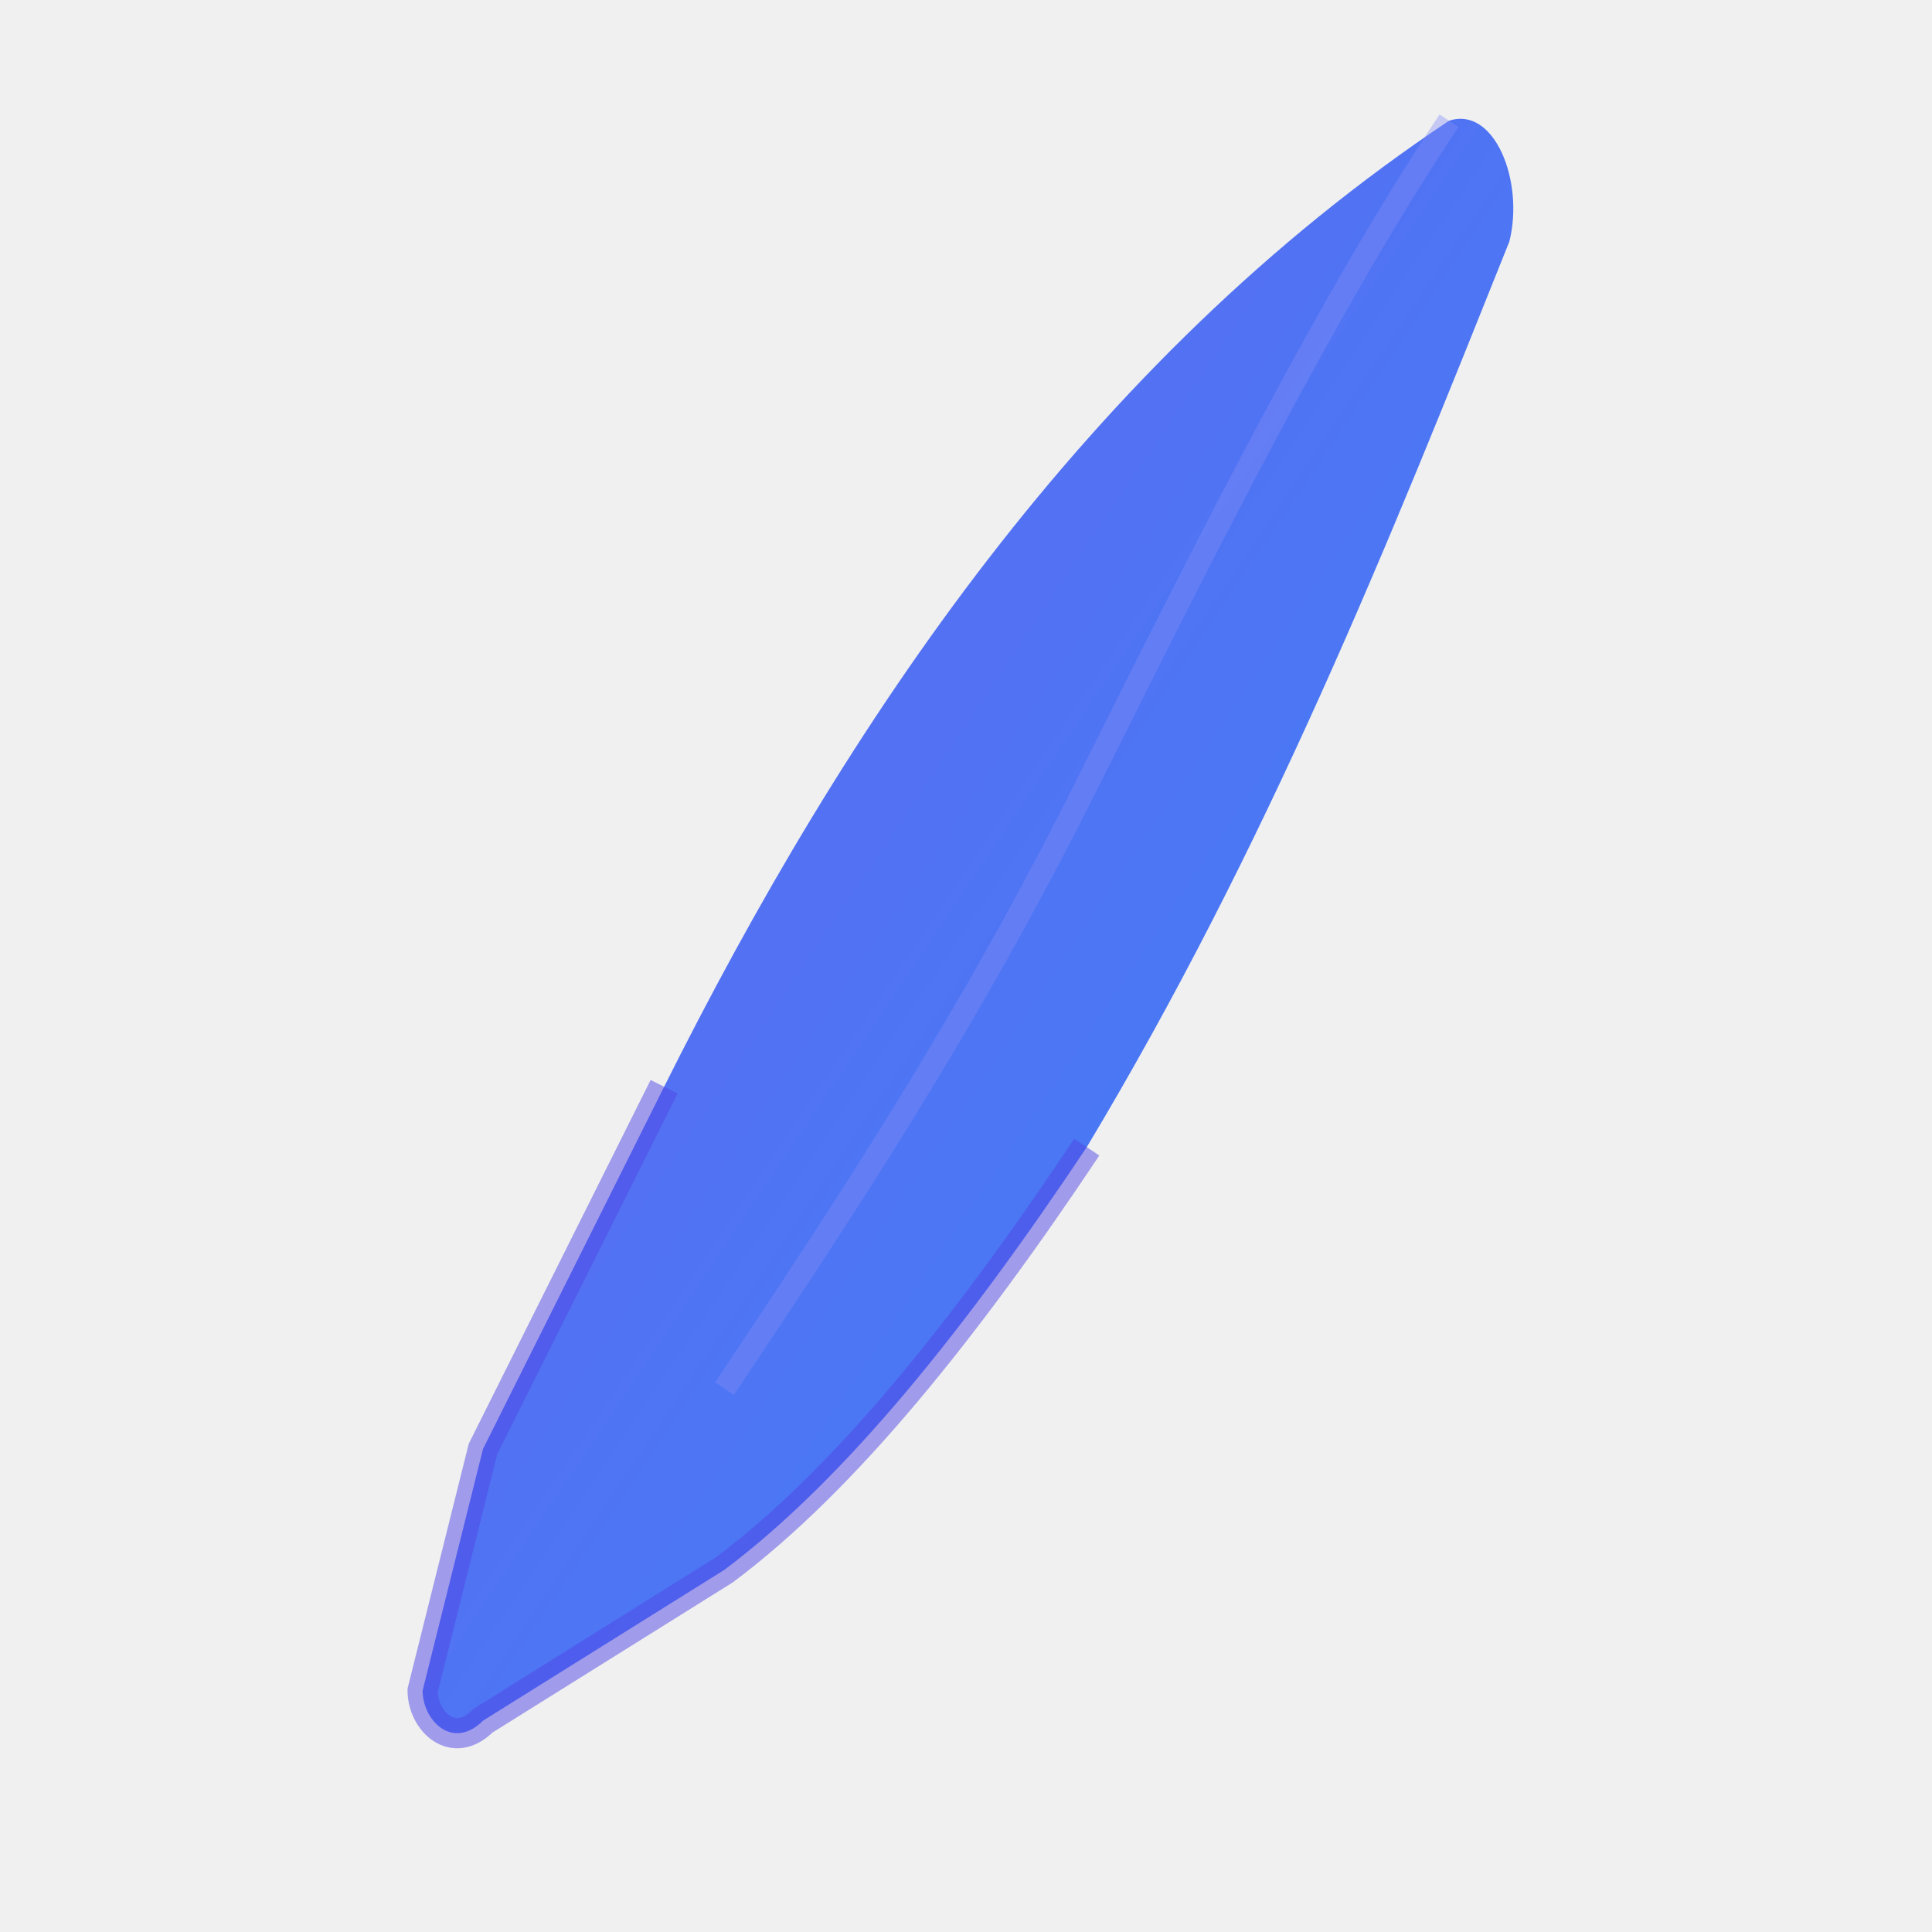
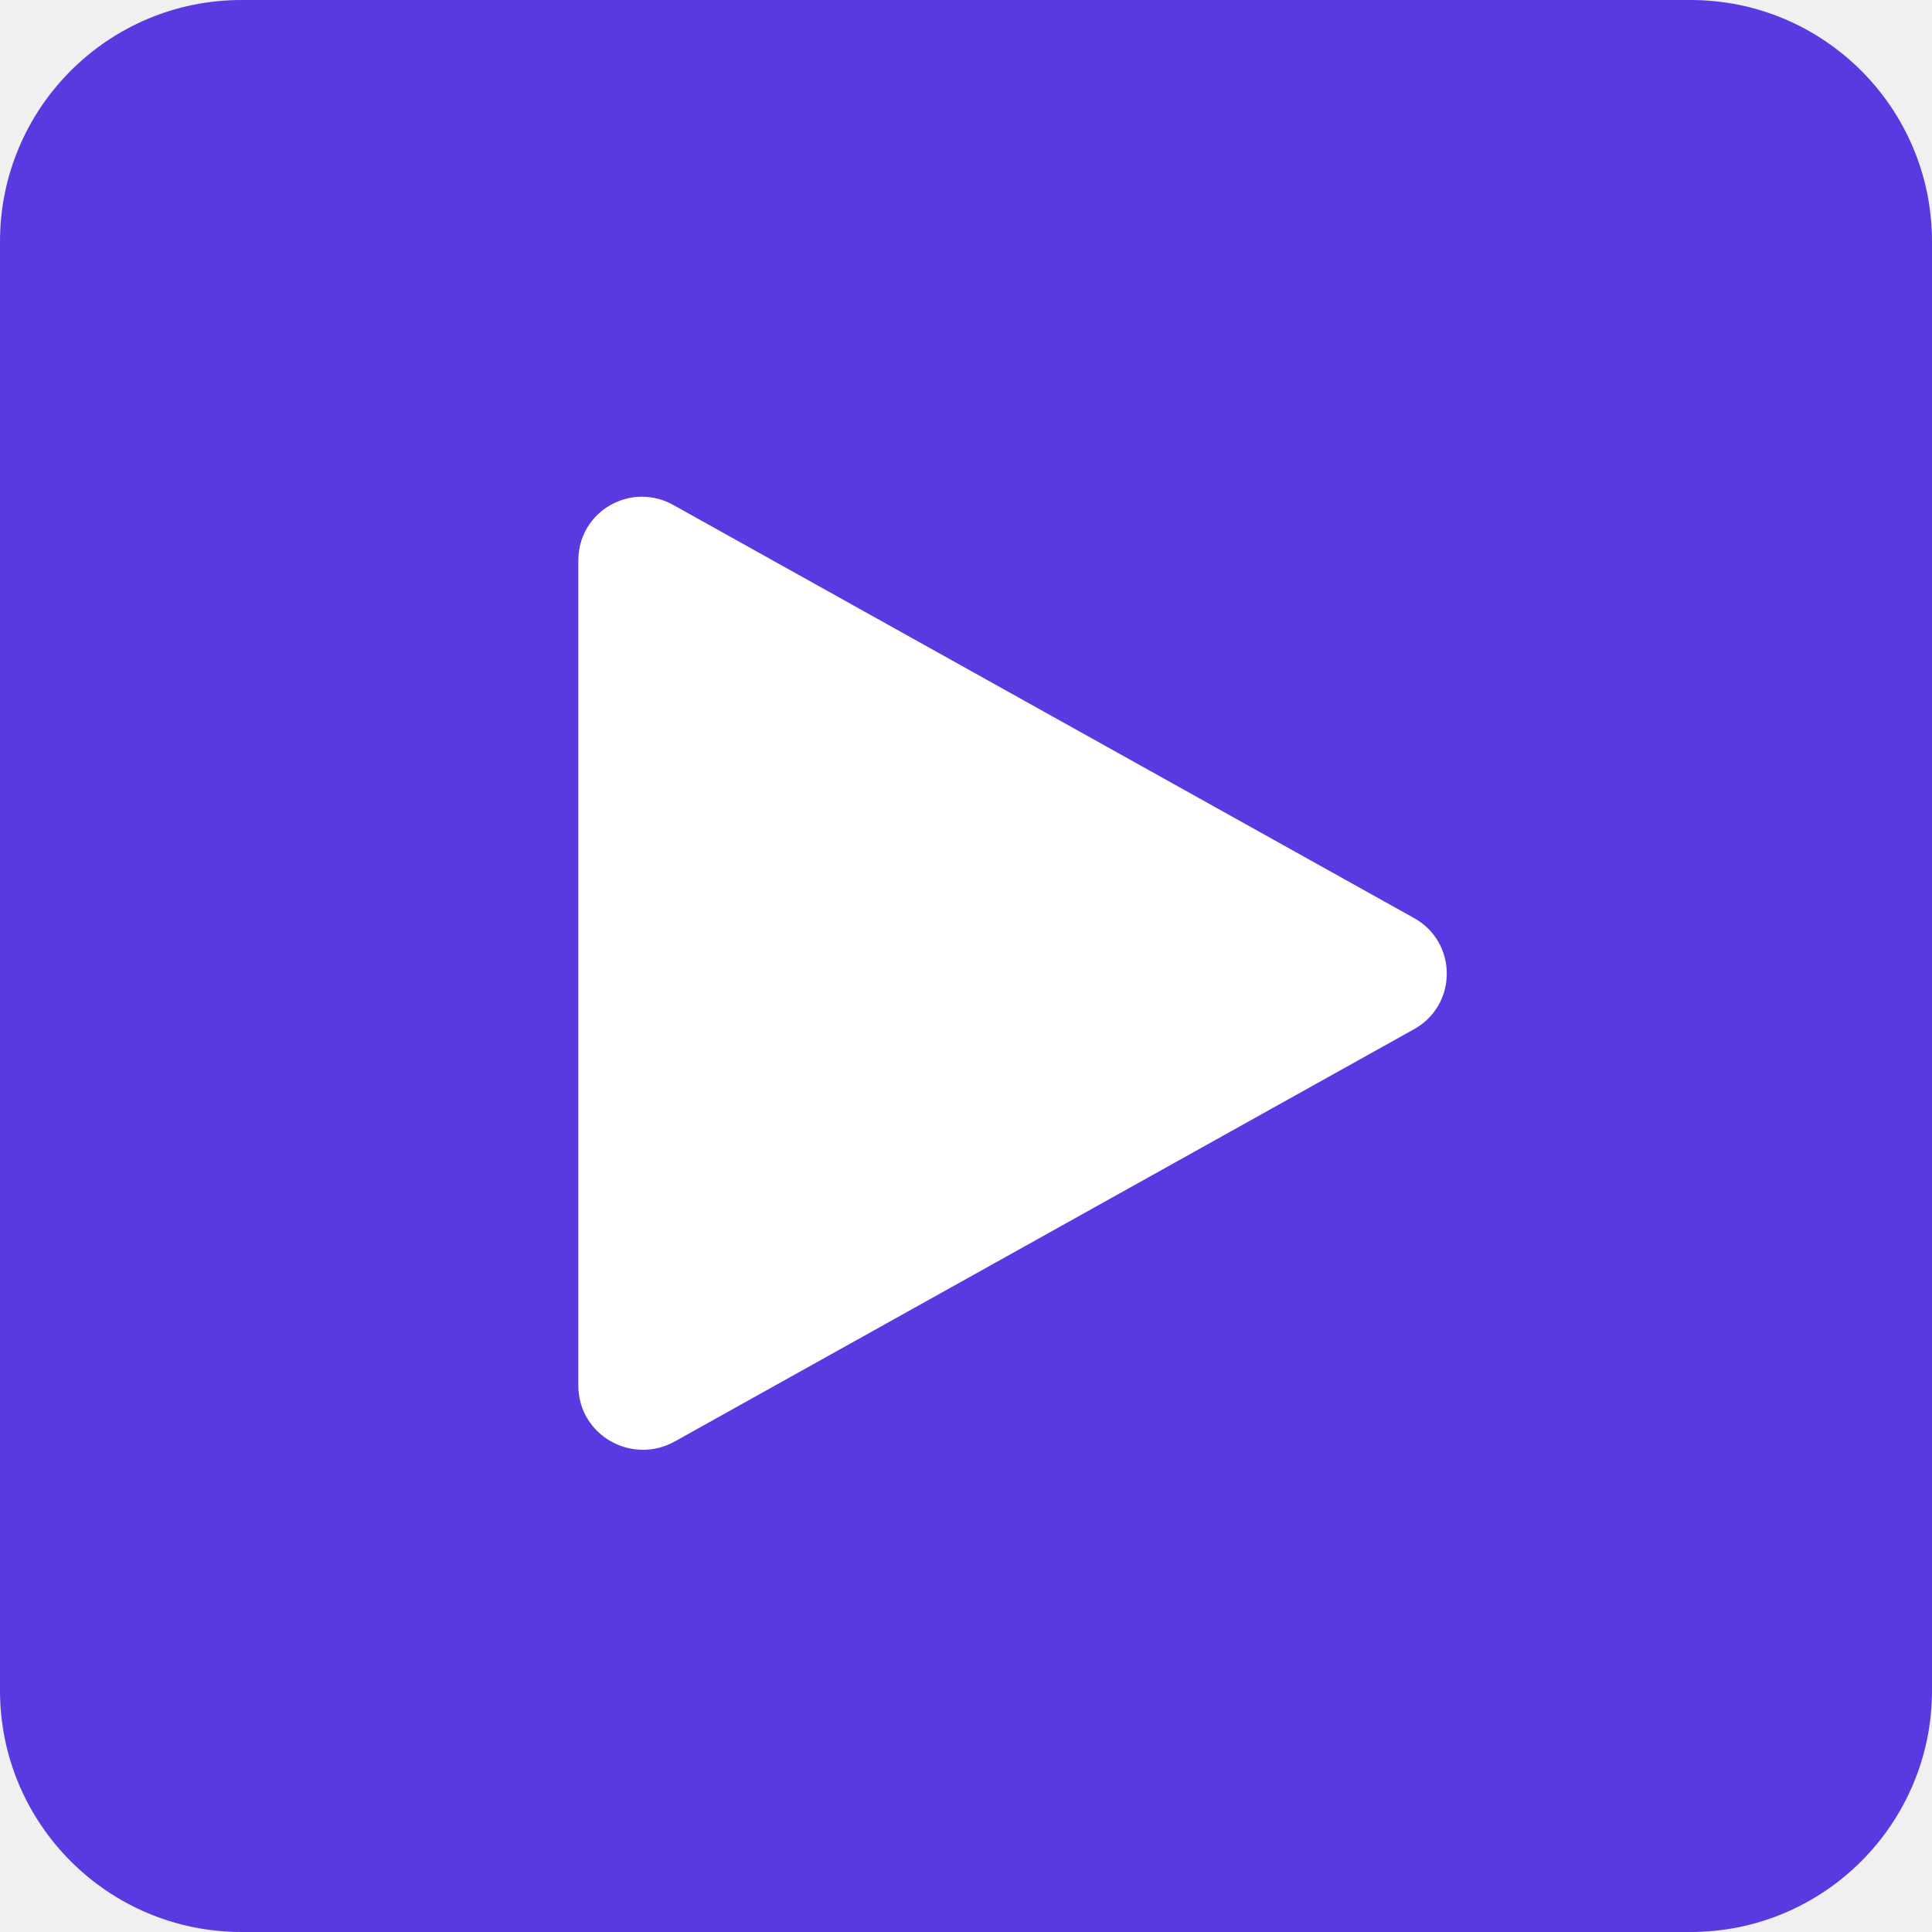
- <svg xmlns="http://www.w3.org/2000/svg" viewBox="0 0 64 64" fill="none">
-   <defs>
-     <linearGradient id="runmeGrad" x1="0%" y1="0%" x2="100%" y2="100%">
-       <stop offset="0%" stop-color="#6366f1" />
-       <stop offset="100%" stop-color="#3b82f6" />
-     </linearGradient>
-   </defs>
-   <path d="M48 4C36 12 28 24 22 36C20 40 18 44 16 48L14 56C14 57 15 58 16 57L24 52C28 49 32 44 36 38C42 28 46 18 50 8C50.5 6 49.5 3.5 48 4Z" fill="url(#runmeGrad)" />
-   <path d="M22 36C20 40 18 44 16 48L14 56C14 57 15 58 16 57L24 52C28 49 32 44 36 38" stroke="#4f46e5" stroke-width="1" fill="none" opacity="0.5" />
-   <path d="M48 4C44 10 40 18 36 26C32 34 28 40 24 46" stroke="#818cf8" stroke-width="0.75" fill="none" opacity="0.4" />
+ <svg xmlns="http://www.w3.org/2000/svg" viewBox="0 0 152 152" role="img" aria-labelledby="title">
+   <rect width="152" height="152" rx="19" fill="#5a3ae0" />
+   <path d="M45.5 44.1c0-3.9 4.2-6.3 7.6-4.3l58.1 32.4c3.5 1.9 3.5 6.9 0 8.8l-58.1 32.4c-3.4 1.9-7.6-.5-7.6-4.4V44.1Z" fill="#fff" />
</svg>
